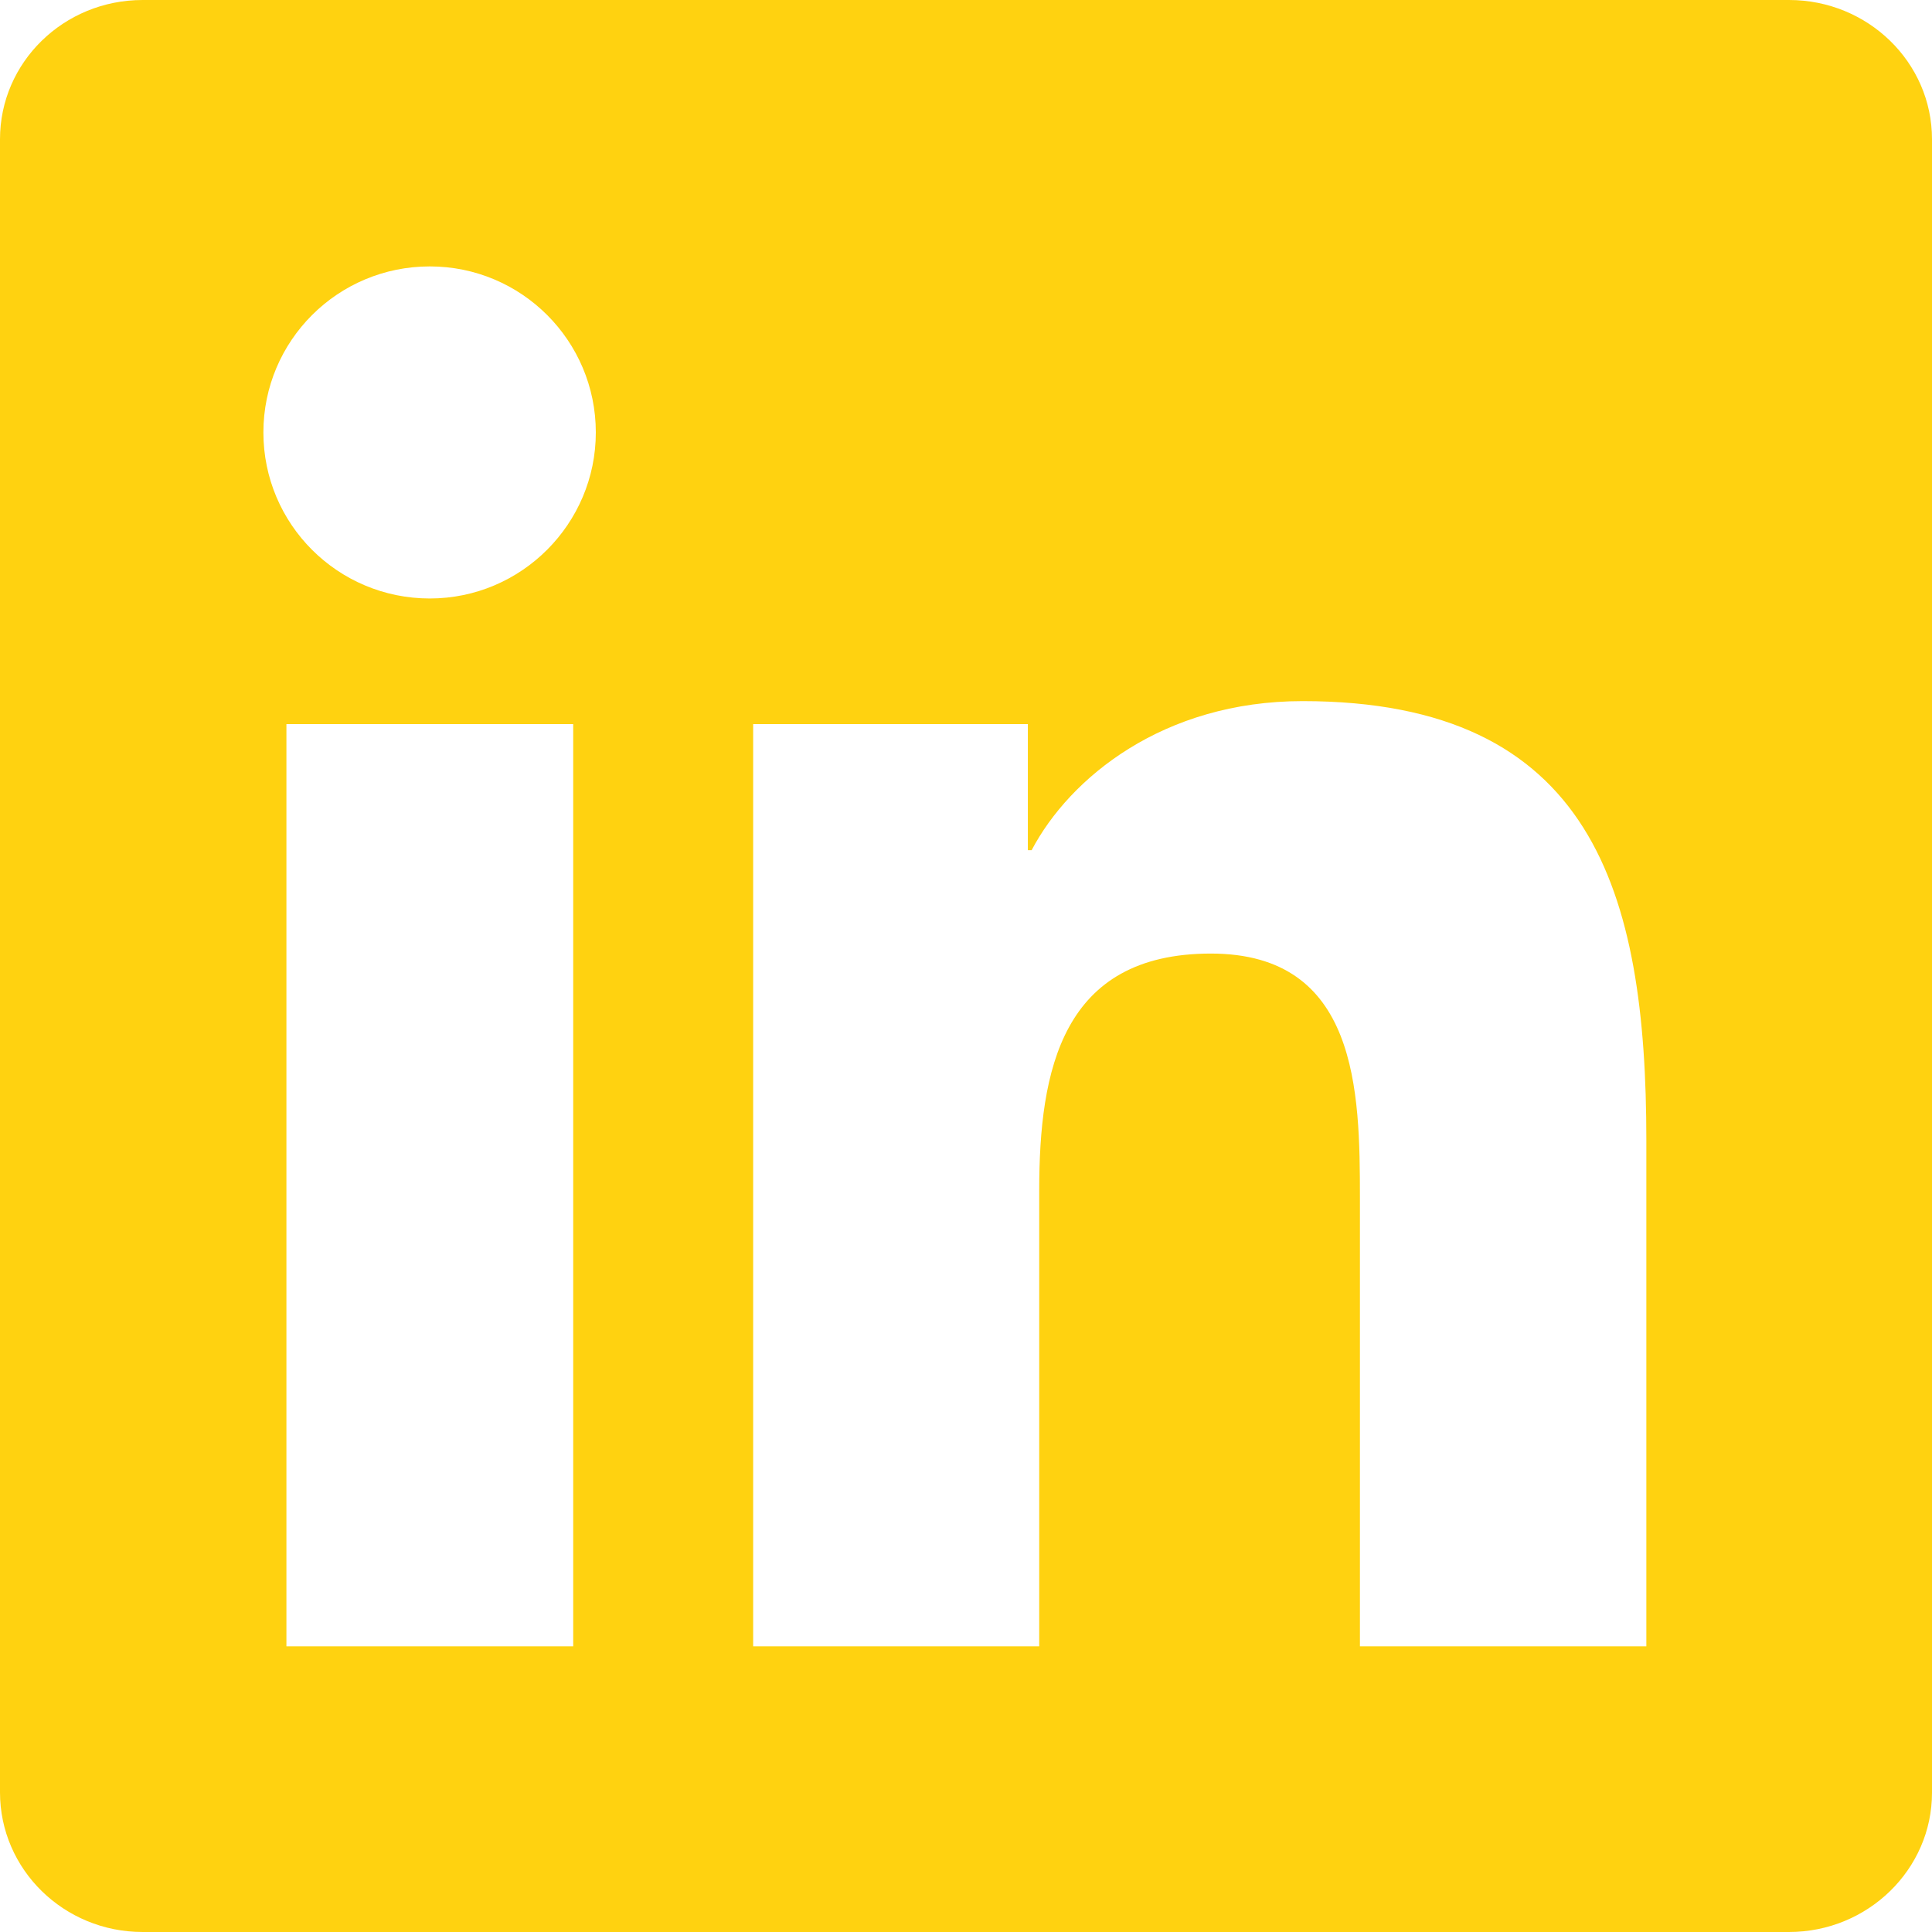
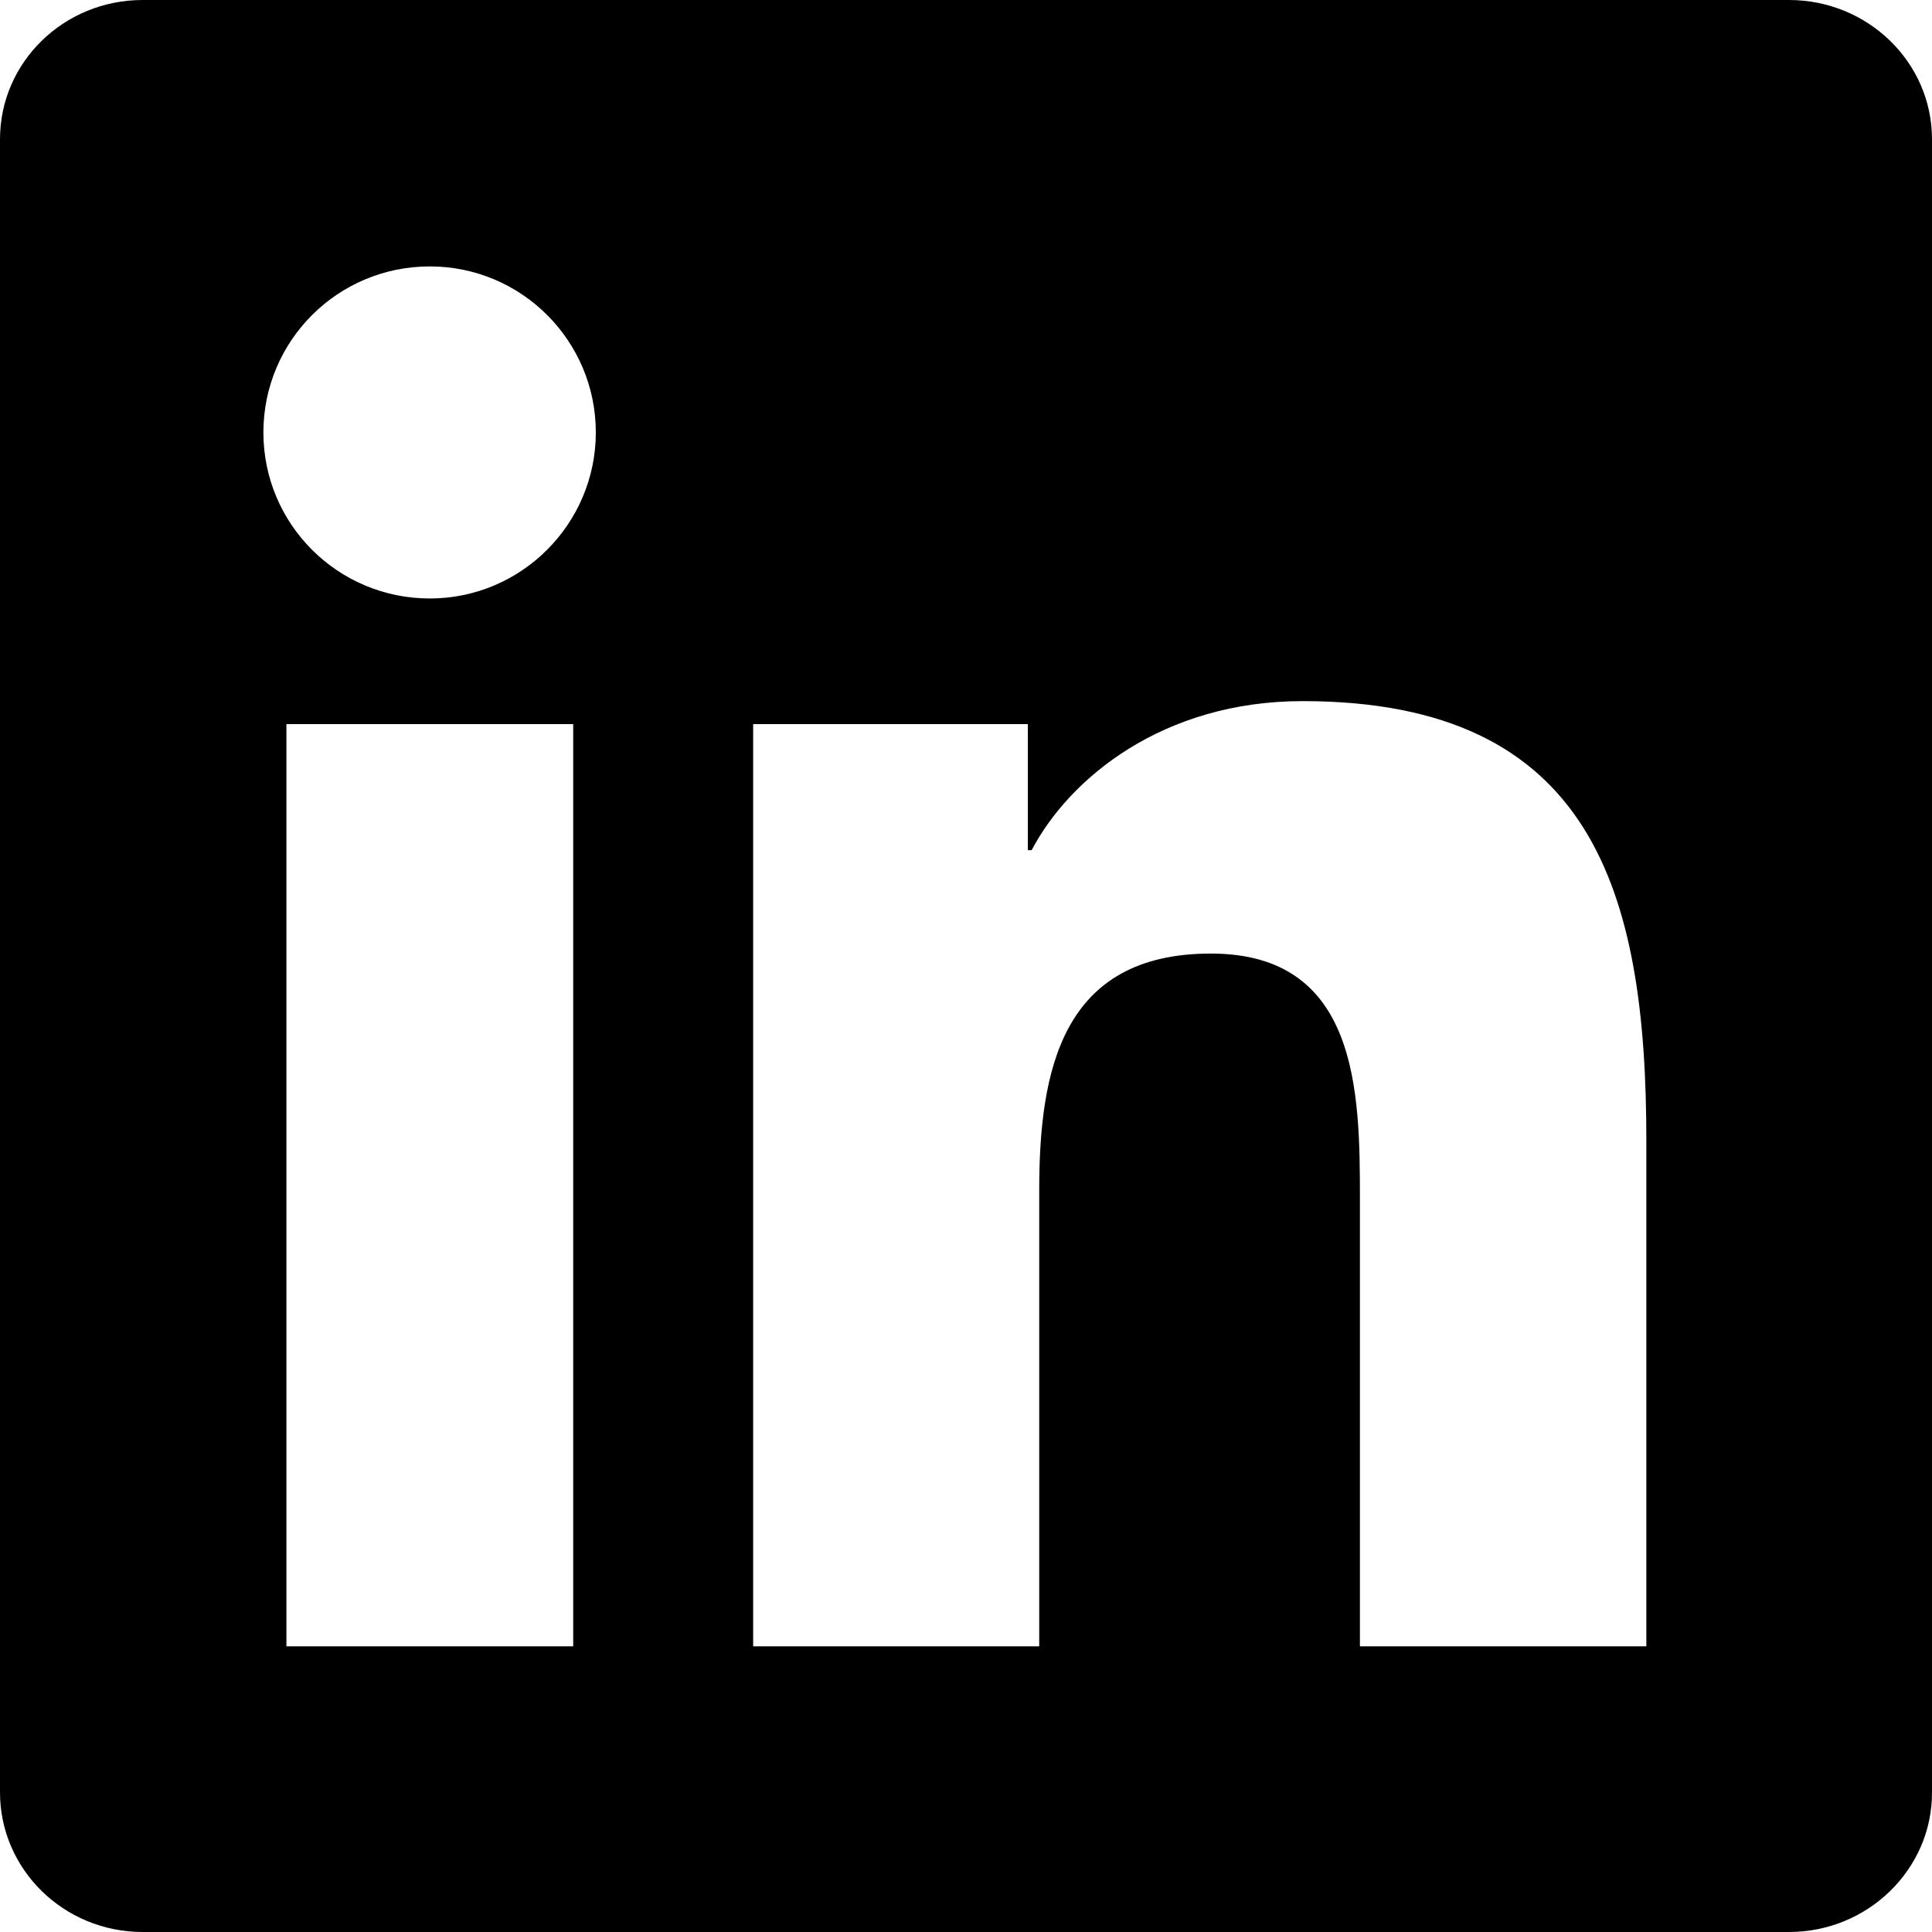
- <svg xmlns="http://www.w3.org/2000/svg" width="48" height="48" viewBox="0 0 48 48" fill="none">
-   <path d="M44.447 0H3.544C1.584 0 0 1.547 0 3.459V44.531C0 46.444 1.584 48 3.544 48H44.447C46.406 48 48 46.444 48 44.541V3.459C48 1.547 46.406 0 44.447 0ZM14.241 40.903H7.116V17.991H14.241V40.903ZM10.678 14.869C8.391 14.869 6.544 13.022 6.544 10.744C6.544 8.466 8.391 6.619 10.678 6.619C12.956 6.619 14.803 8.466 14.803 10.744C14.803 13.012 12.956 14.869 10.678 14.869ZM40.903 40.903H33.787V29.766C33.787 27.112 33.741 23.691 30.084 23.691C26.381 23.691 25.819 26.587 25.819 29.578V40.903H18.712V17.991H25.537V21.122H25.631C26.578 19.322 28.903 17.419 32.363 17.419C39.572 17.419 40.903 22.163 40.903 28.331V40.903Z" fill="#FFD210" />
+ <svg xmlns="http://www.w3.org/2000/svg" viewBox="0 0 48 48">
+   <path d="M44.447 0H3.544C1.584 0 0 1.547 0 3.459V44.531C0 46.444 1.584 48 3.544 48H44.447C46.406 48 48 46.444 48 44.541V3.459C48 1.547 46.406 0 44.447 0ZM14.241 40.903H7.116V17.991H14.241V40.903ZM10.678 14.869C8.391 14.869 6.544 13.022 6.544 10.744C6.544 8.466 8.391 6.619 10.678 6.619C12.956 6.619 14.803 8.466 14.803 10.744C14.803 13.012 12.956 14.869 10.678 14.869ZM40.903 40.903H33.787V29.766C33.787 27.112 33.741 23.691 30.084 23.691C26.381 23.691 25.819 26.587 25.819 29.578V40.903H18.712V17.991H25.537V21.122H25.631C26.578 19.322 28.903 17.419 32.363 17.419C39.572 17.419 40.903 22.163 40.903 28.331V40.903Z" />
</svg>
